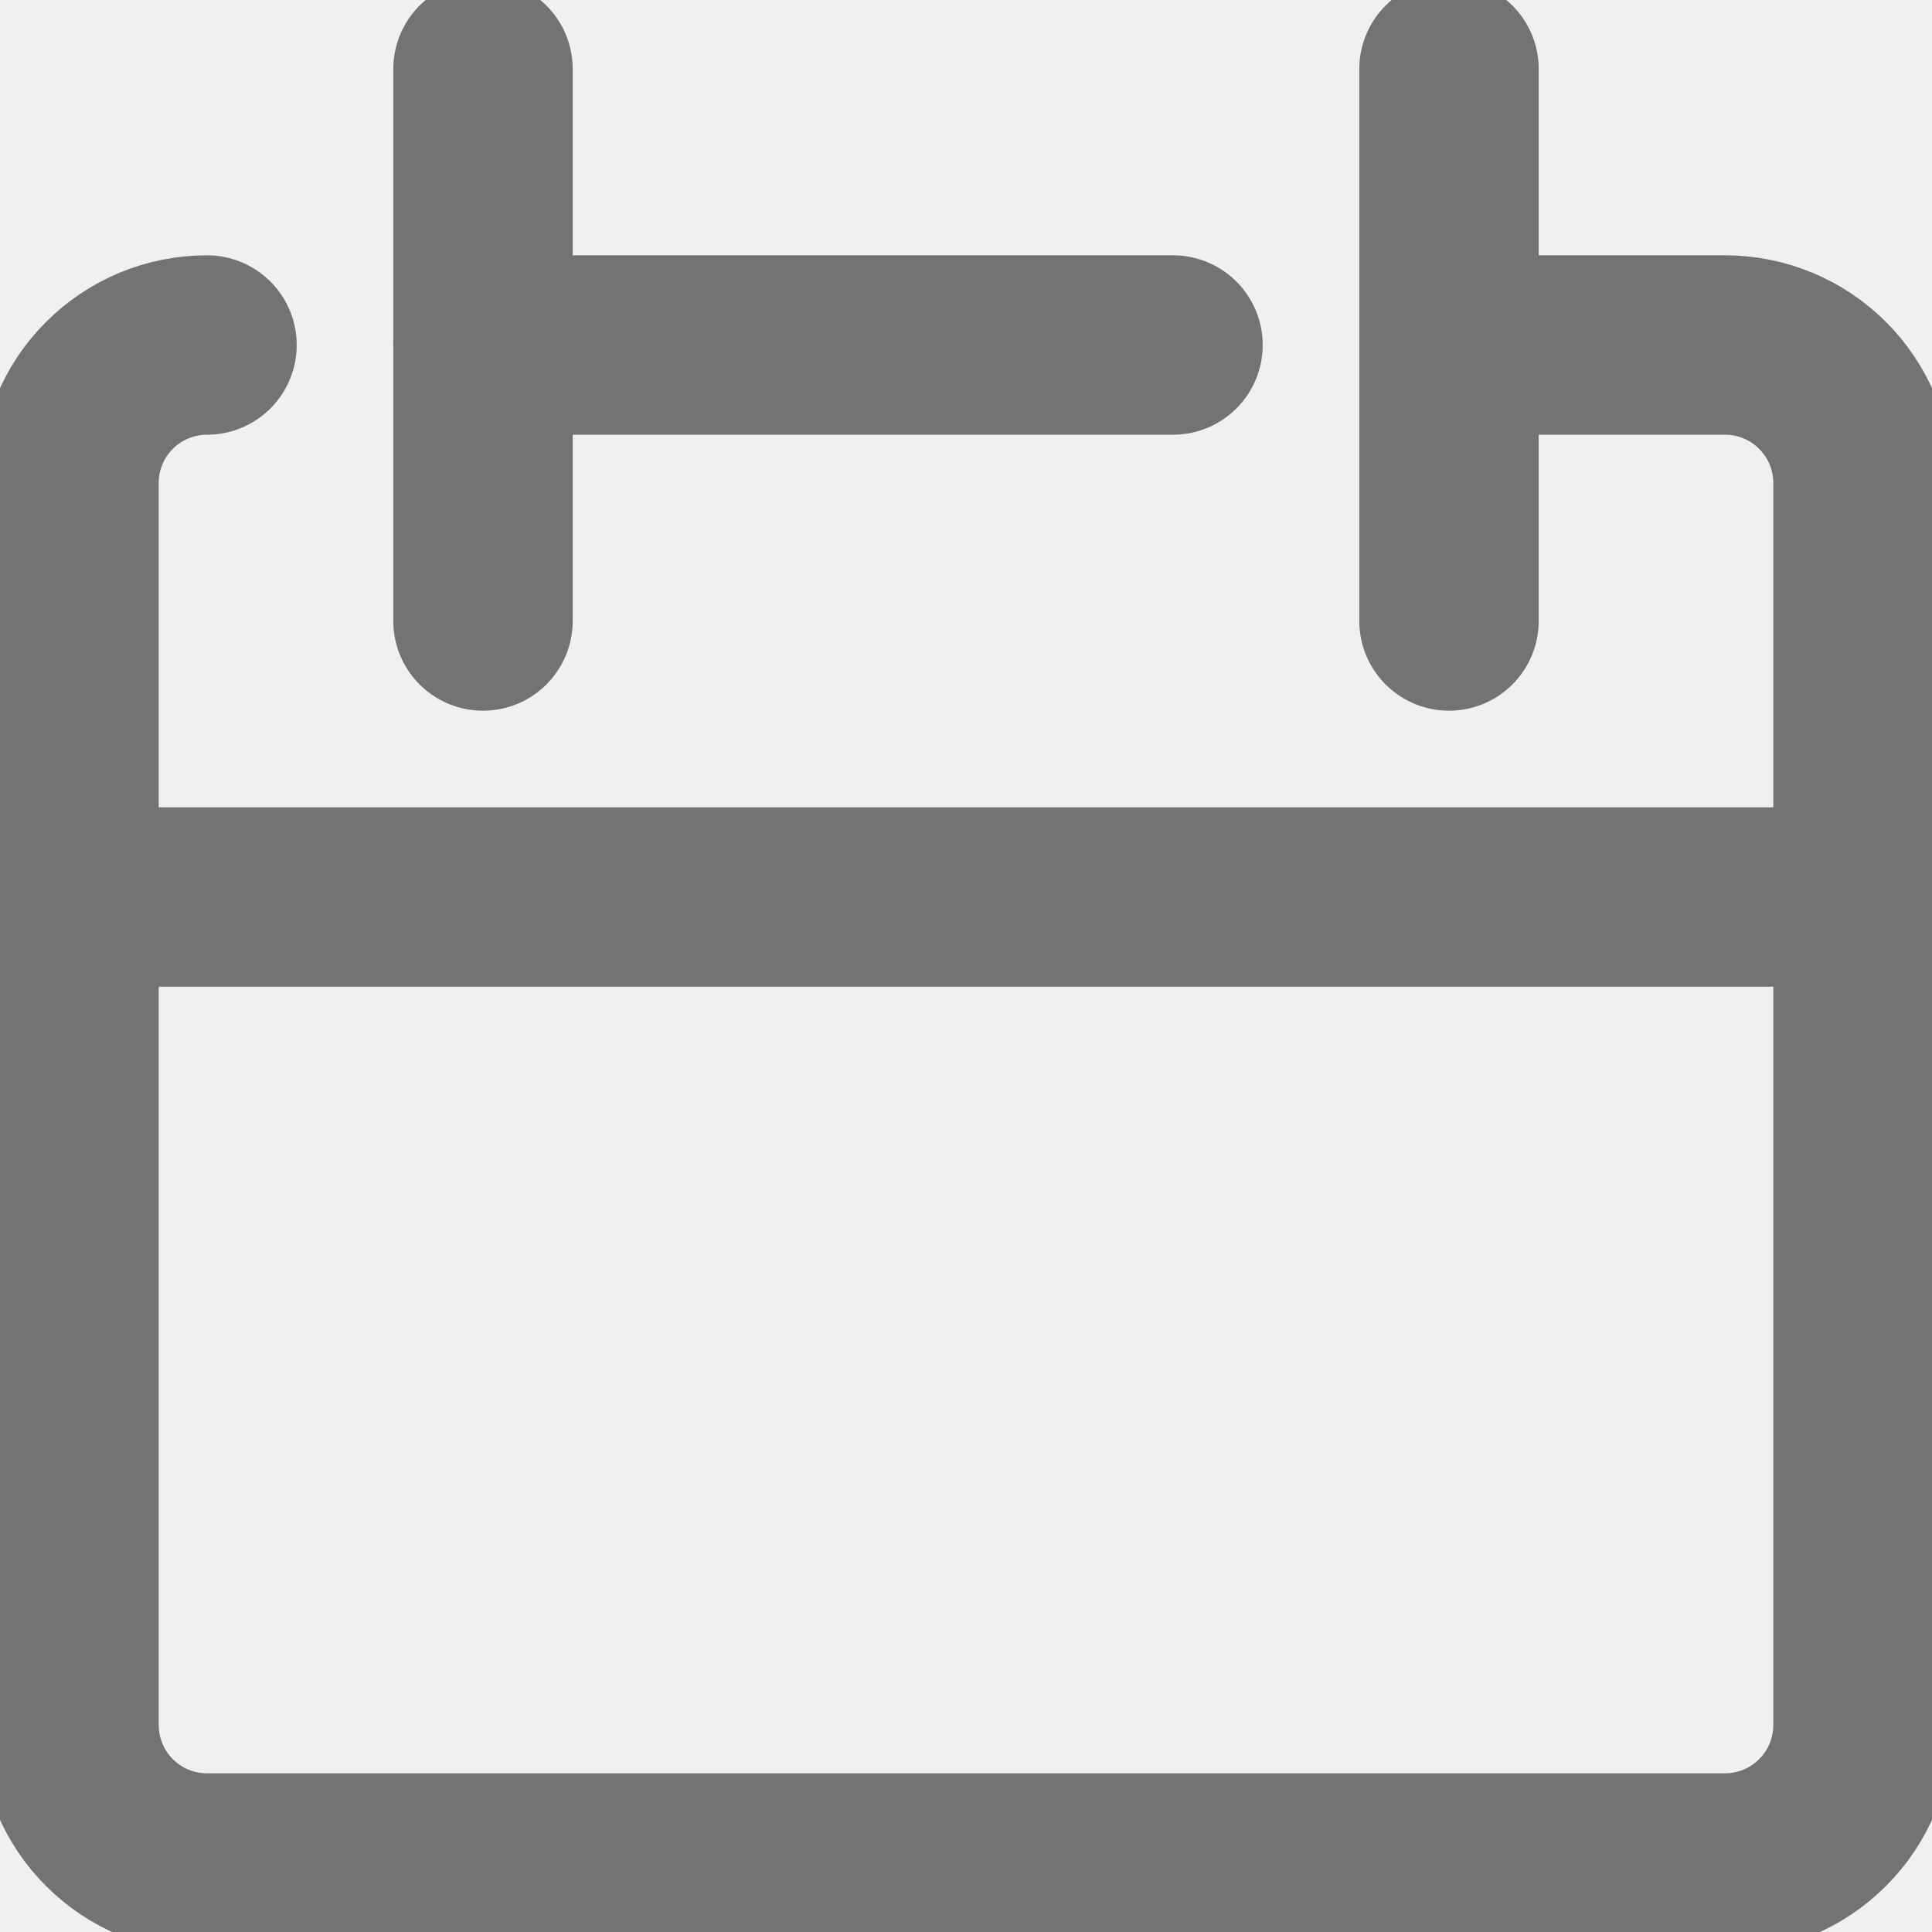
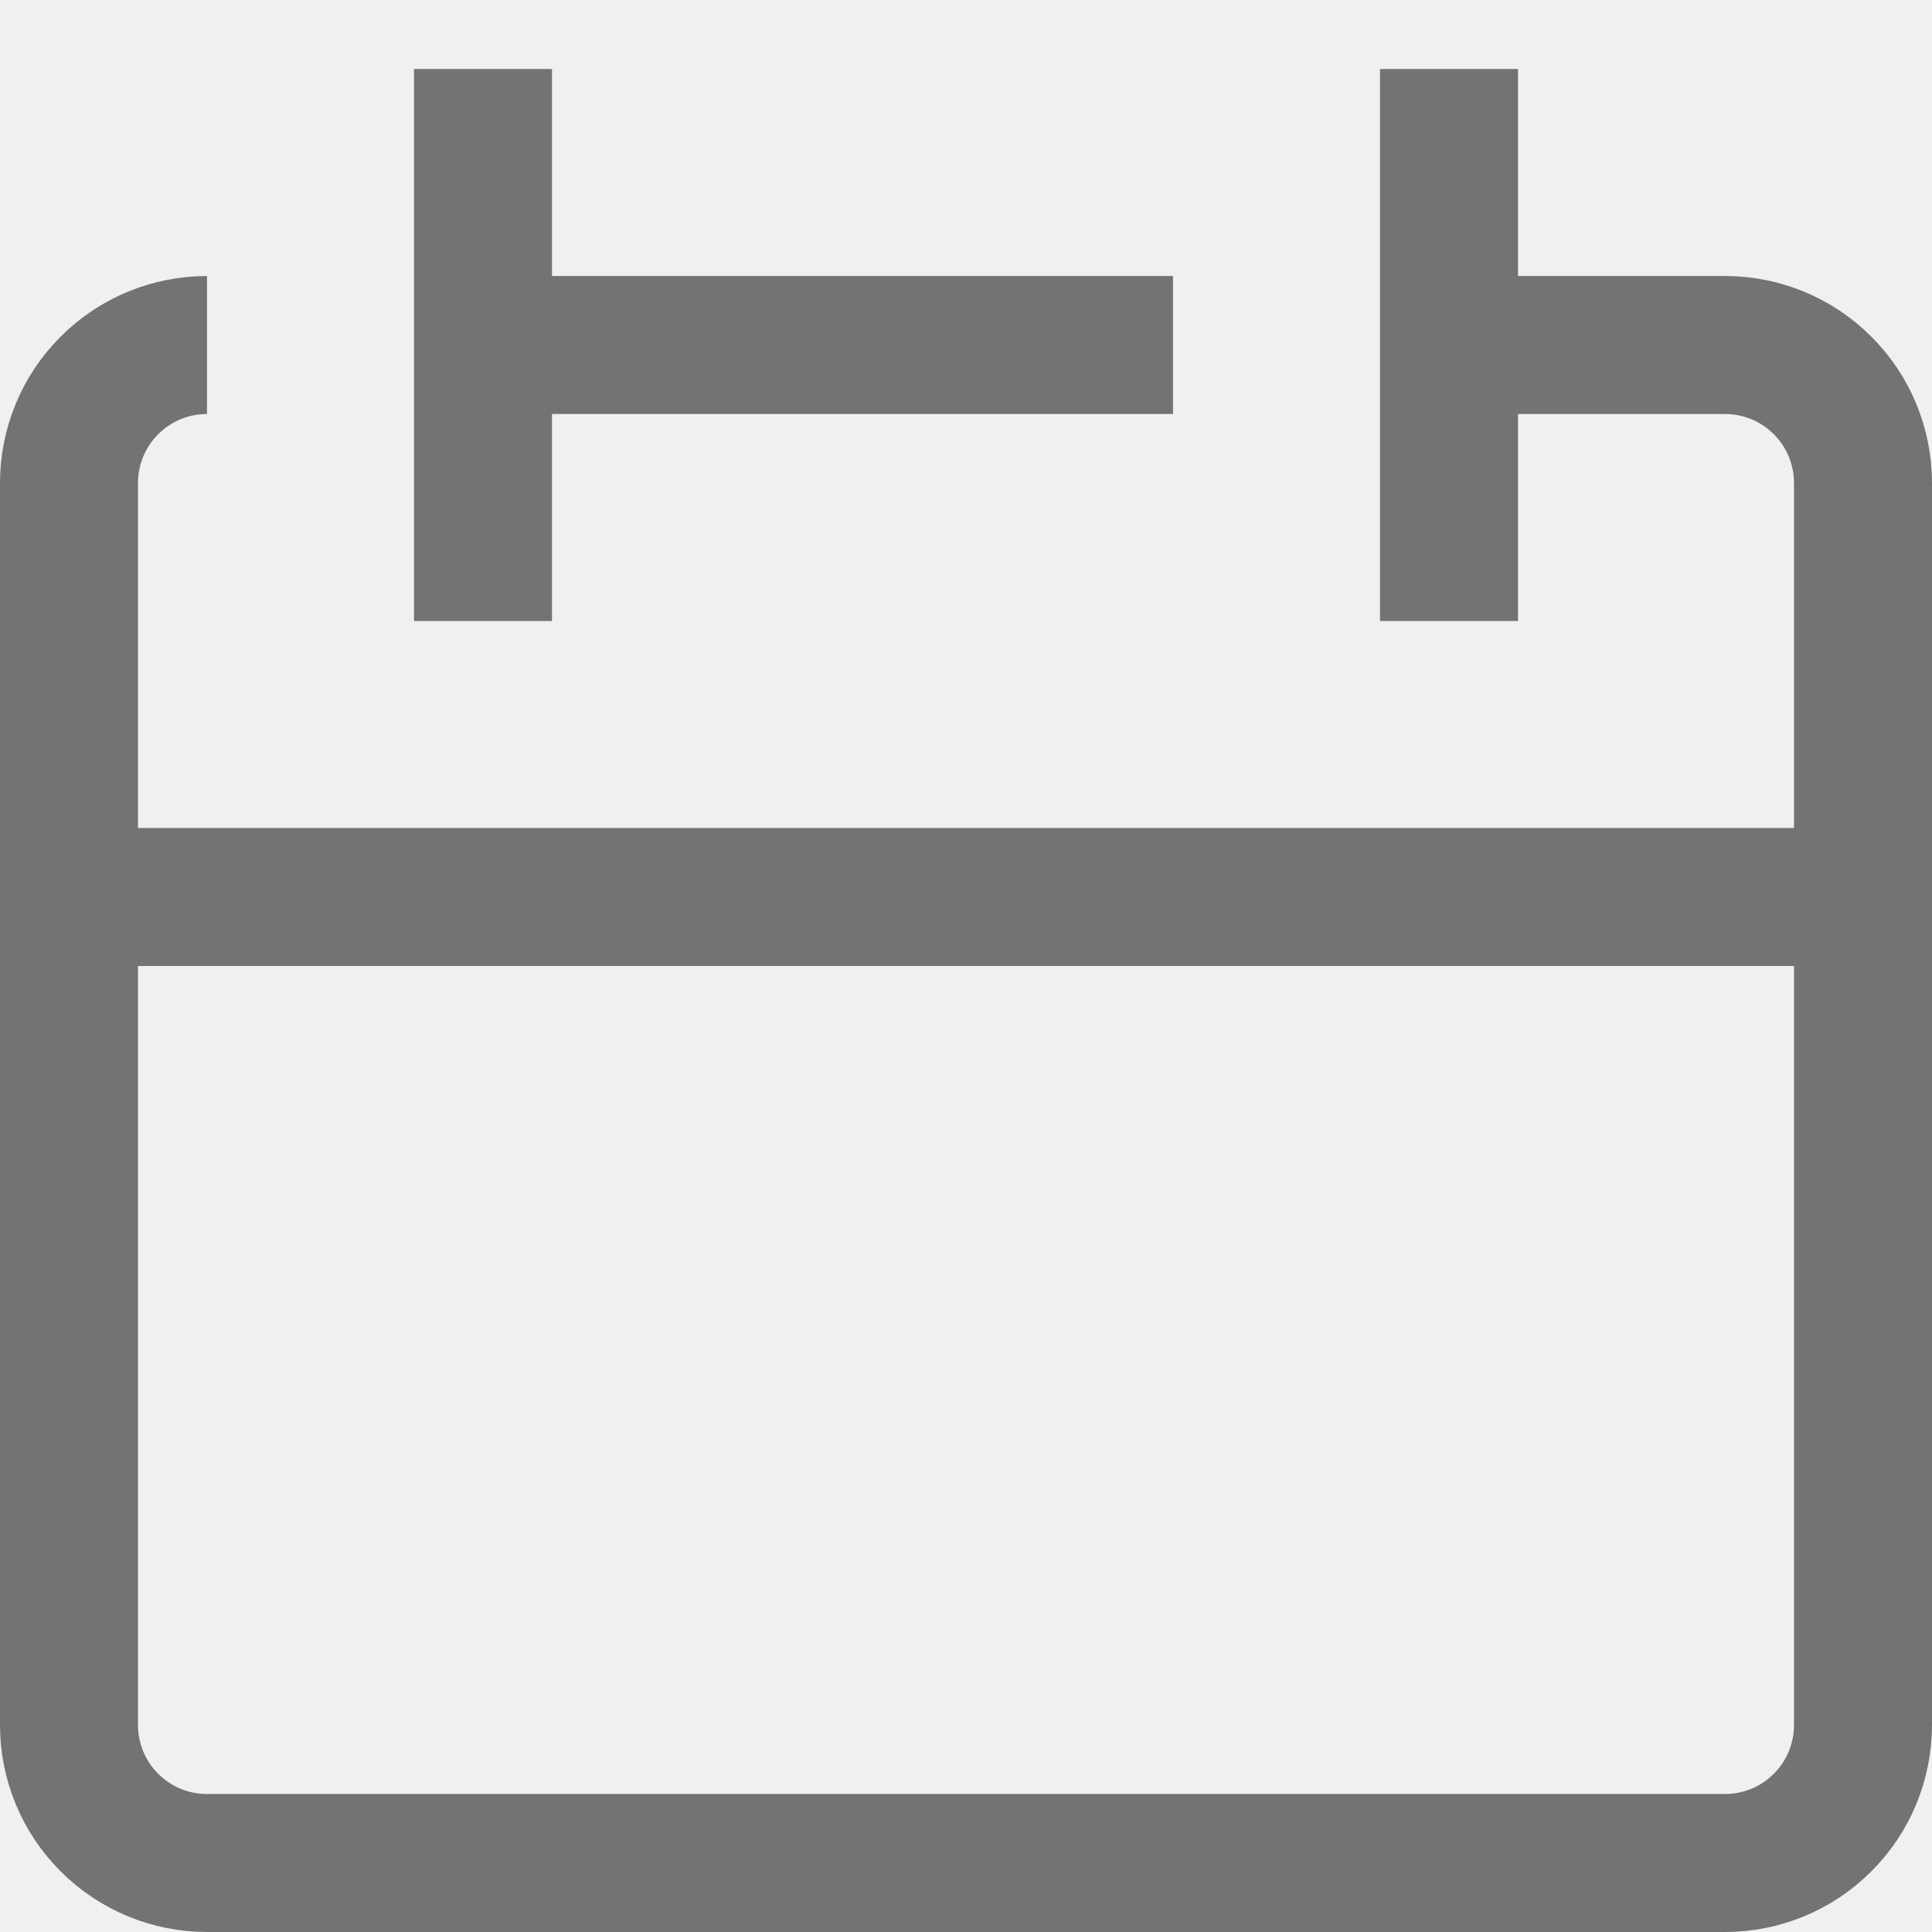
<svg xmlns="http://www.w3.org/2000/svg" width="14" height="14" viewBox="0 0 14 14" fill="none">
  <g clip-path="url(#clip0_55_23914)">
-     <path d="M1.5 2.5C1.235 2.5 0.98 2.605 0.793 2.793C0.605 2.98 0.5 3.235 0.5 3.5V12.5C0.5 12.765 0.605 13.02 0.793 13.207C0.98 13.395 1.235 13.5 1.5 13.5H12.5C12.765 13.5 13.02 13.395 13.207 13.207C13.395 13.02 13.5 12.765 13.5 12.5V3.5C13.5 3.235 13.395 2.98 13.207 2.793C13.02 2.605 12.765 2.5 12.5 2.5H10.5" stroke="#737373" stroke-width="1.3" stroke-linecap="round" stroke-linejoin="round" />
-     <path d="M0.5 6.5H13.5" stroke="#737373" stroke-width="1.3" stroke-linecap="round" stroke-linejoin="round" />
-     <path d="M3.5 0.5V4.5" stroke="#737373" stroke-width="1.3" stroke-linecap="round" stroke-linejoin="round" />
-     <path d="M10.5 0.5V4.5" stroke="#737373" stroke-width="1.3" stroke-linecap="round" stroke-linejoin="round" />
-     <path d="M3.5 2.5H8.5" stroke="#737373" stroke-width="1.3" stroke-linecap="round" stroke-linejoin="round" />
+     <path d="M1.5 2.5C1.235 2.5 0.98 2.605 0.793 2.793C0.605 2.98 0.5 3.235 0.5 3.5V12.5C0.5 12.765 0.605 13.02 0.793 13.207C0.98 13.395 1.235 13.5 1.5 13.5H12.5C12.765 13.5 13.02 13.395 13.207 13.207C13.395 13.02 13.5 12.765 13.5 12.5V3.5C13.5 3.235 13.395 2.98 13.207 2.793C13.02 2.605 12.765 2.5 12.5 2.5H10.5" stroke="#737373" strokeWidth="1.3" strokeLinecap="round" strokeLinejoin="round" />
+     <path d="M0.5 6.5H13.5" stroke="#737373" strokeWidth="1.3" strokeLinecap="round" strokeLinejoin="round" />
+     <path d="M3.5 0.5V4.5" stroke="#737373" strokeWidth="1.3" strokeLinecap="round" strokeLinejoin="round" />
+     <path d="M10.5 0.5V4.5" stroke="#737373" strokeWidth="1.3" strokeLinecap="round" strokeLinejoin="round" />
+     <path d="M3.5 2.5H8.5" stroke="#737373" strokeWidth="1.3" strokeLinecap="round" strokeLinejoin="round" />
  </g>
  <defs>
    <clipPath id="clip0_55_23914">
      <rect width="14" height="14" fill="white" />
    </clipPath>
  </defs>
</svg>
